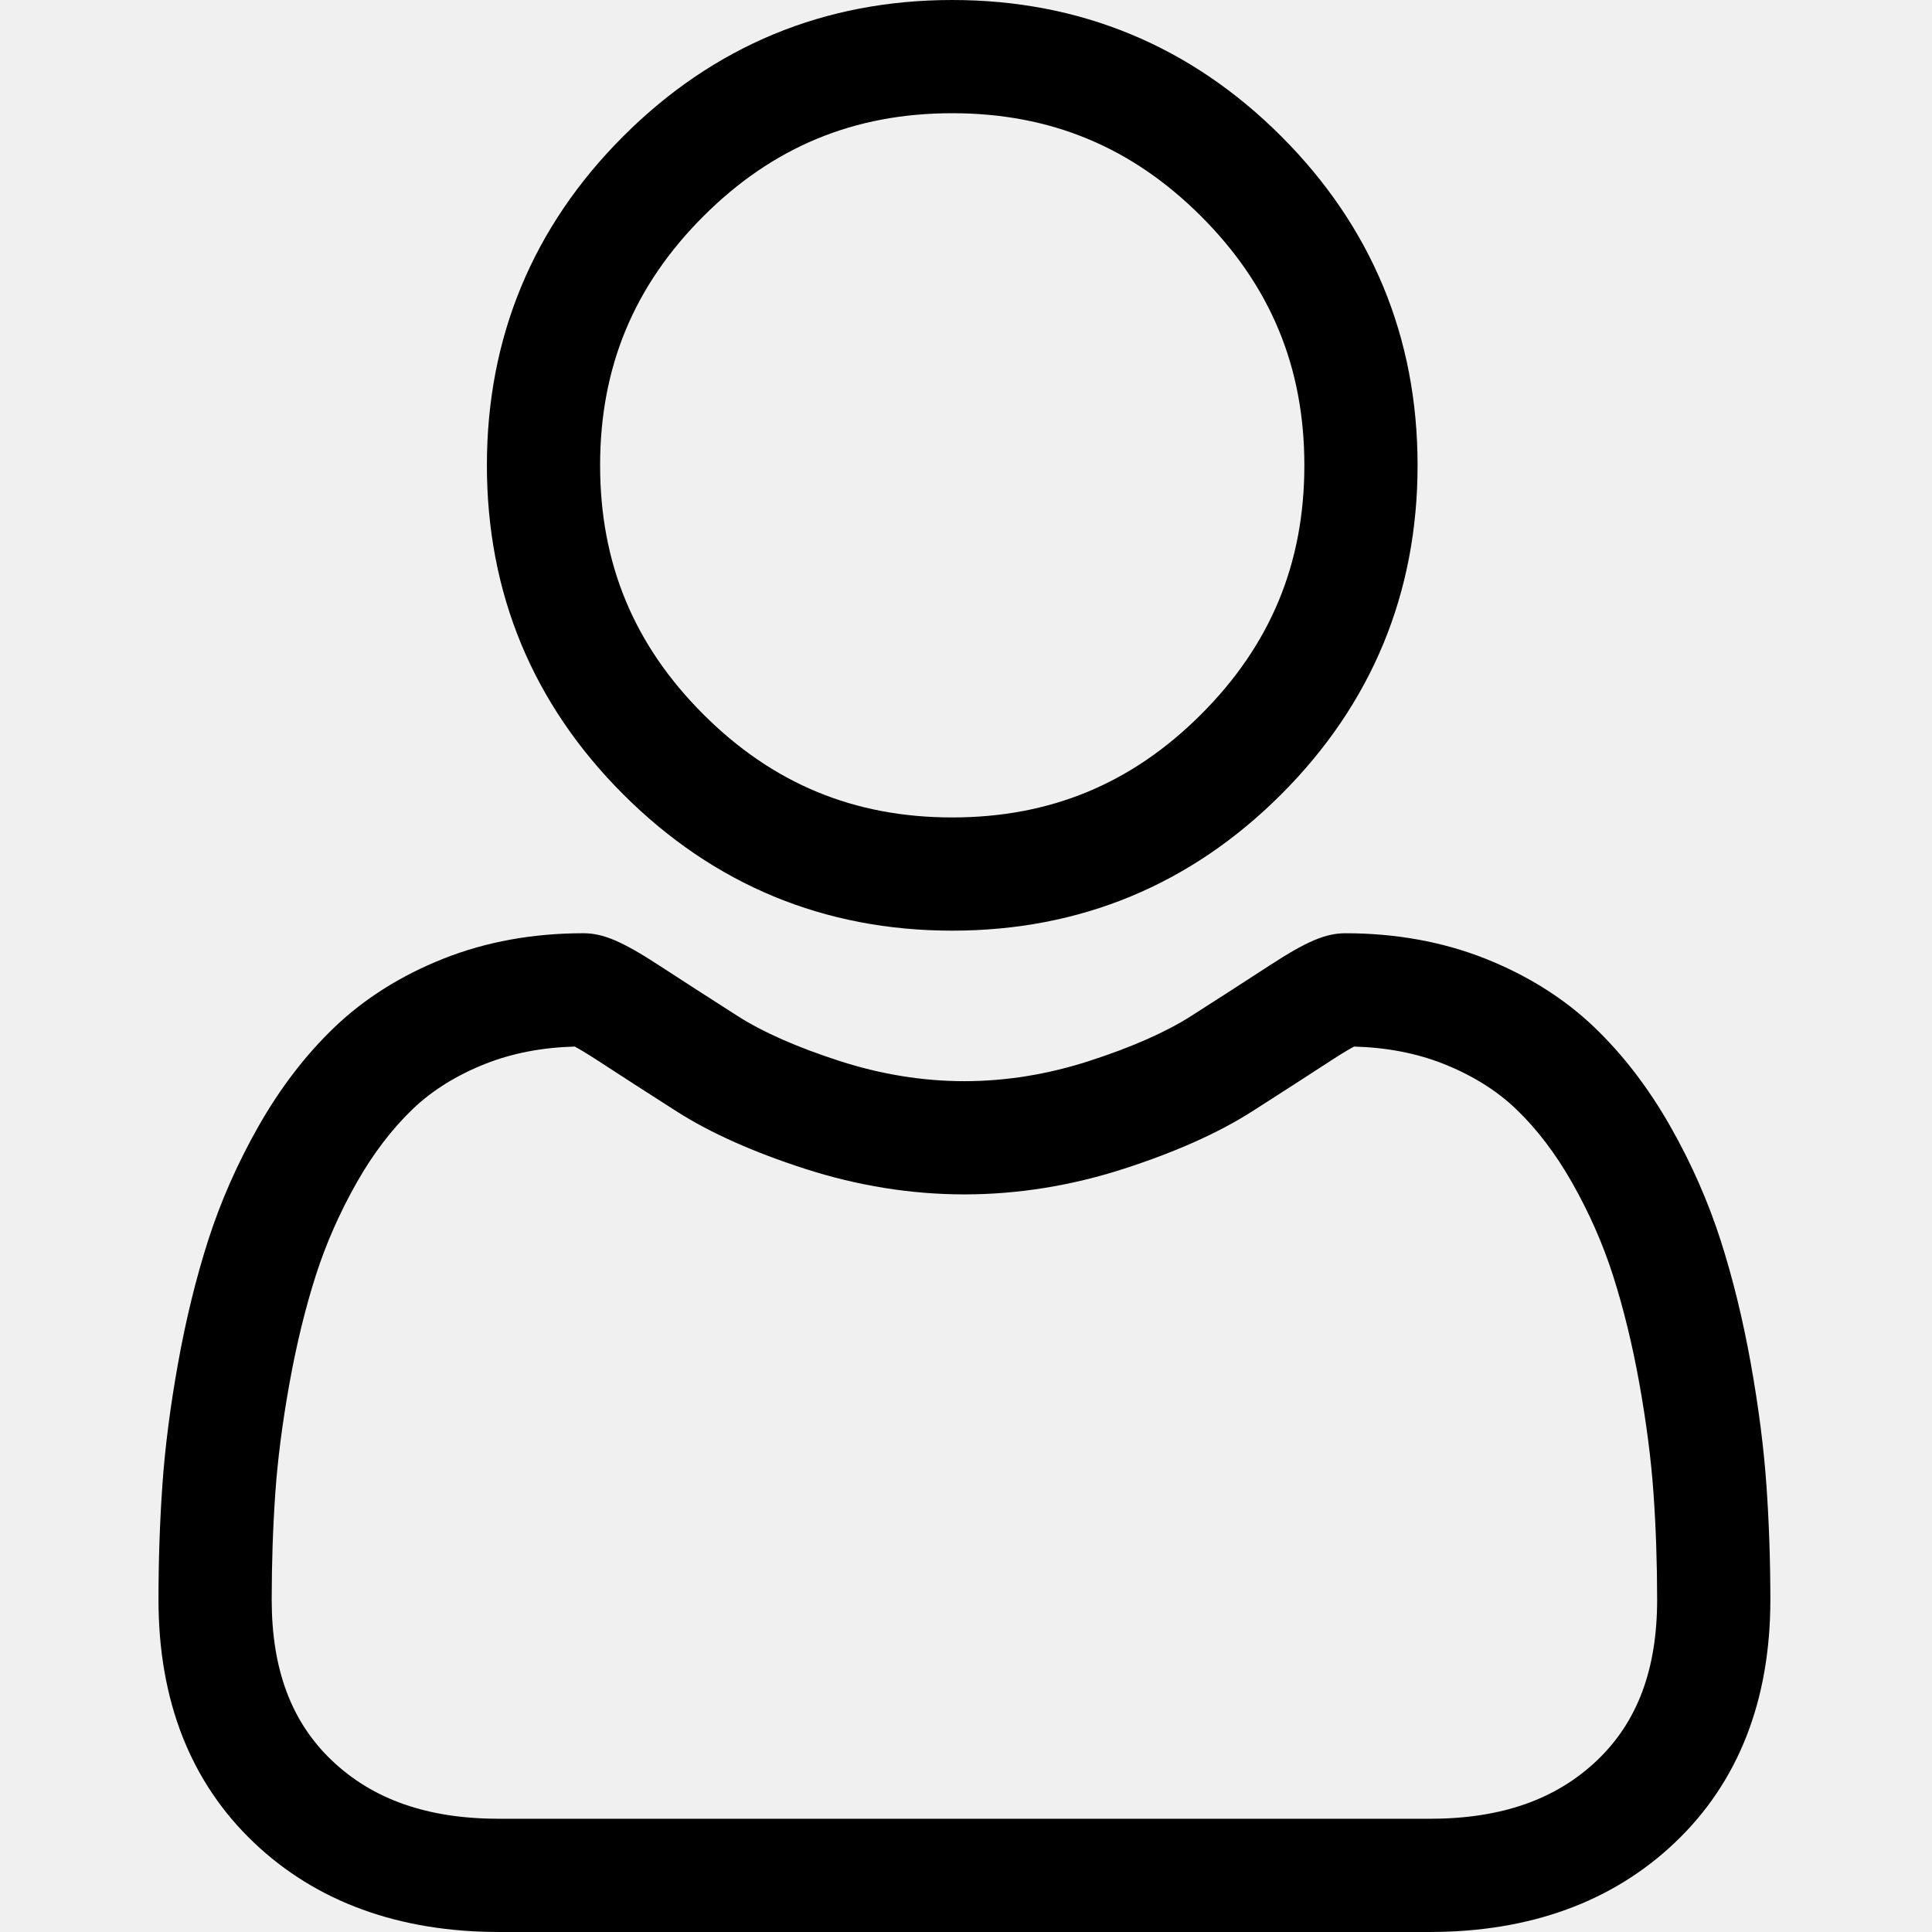
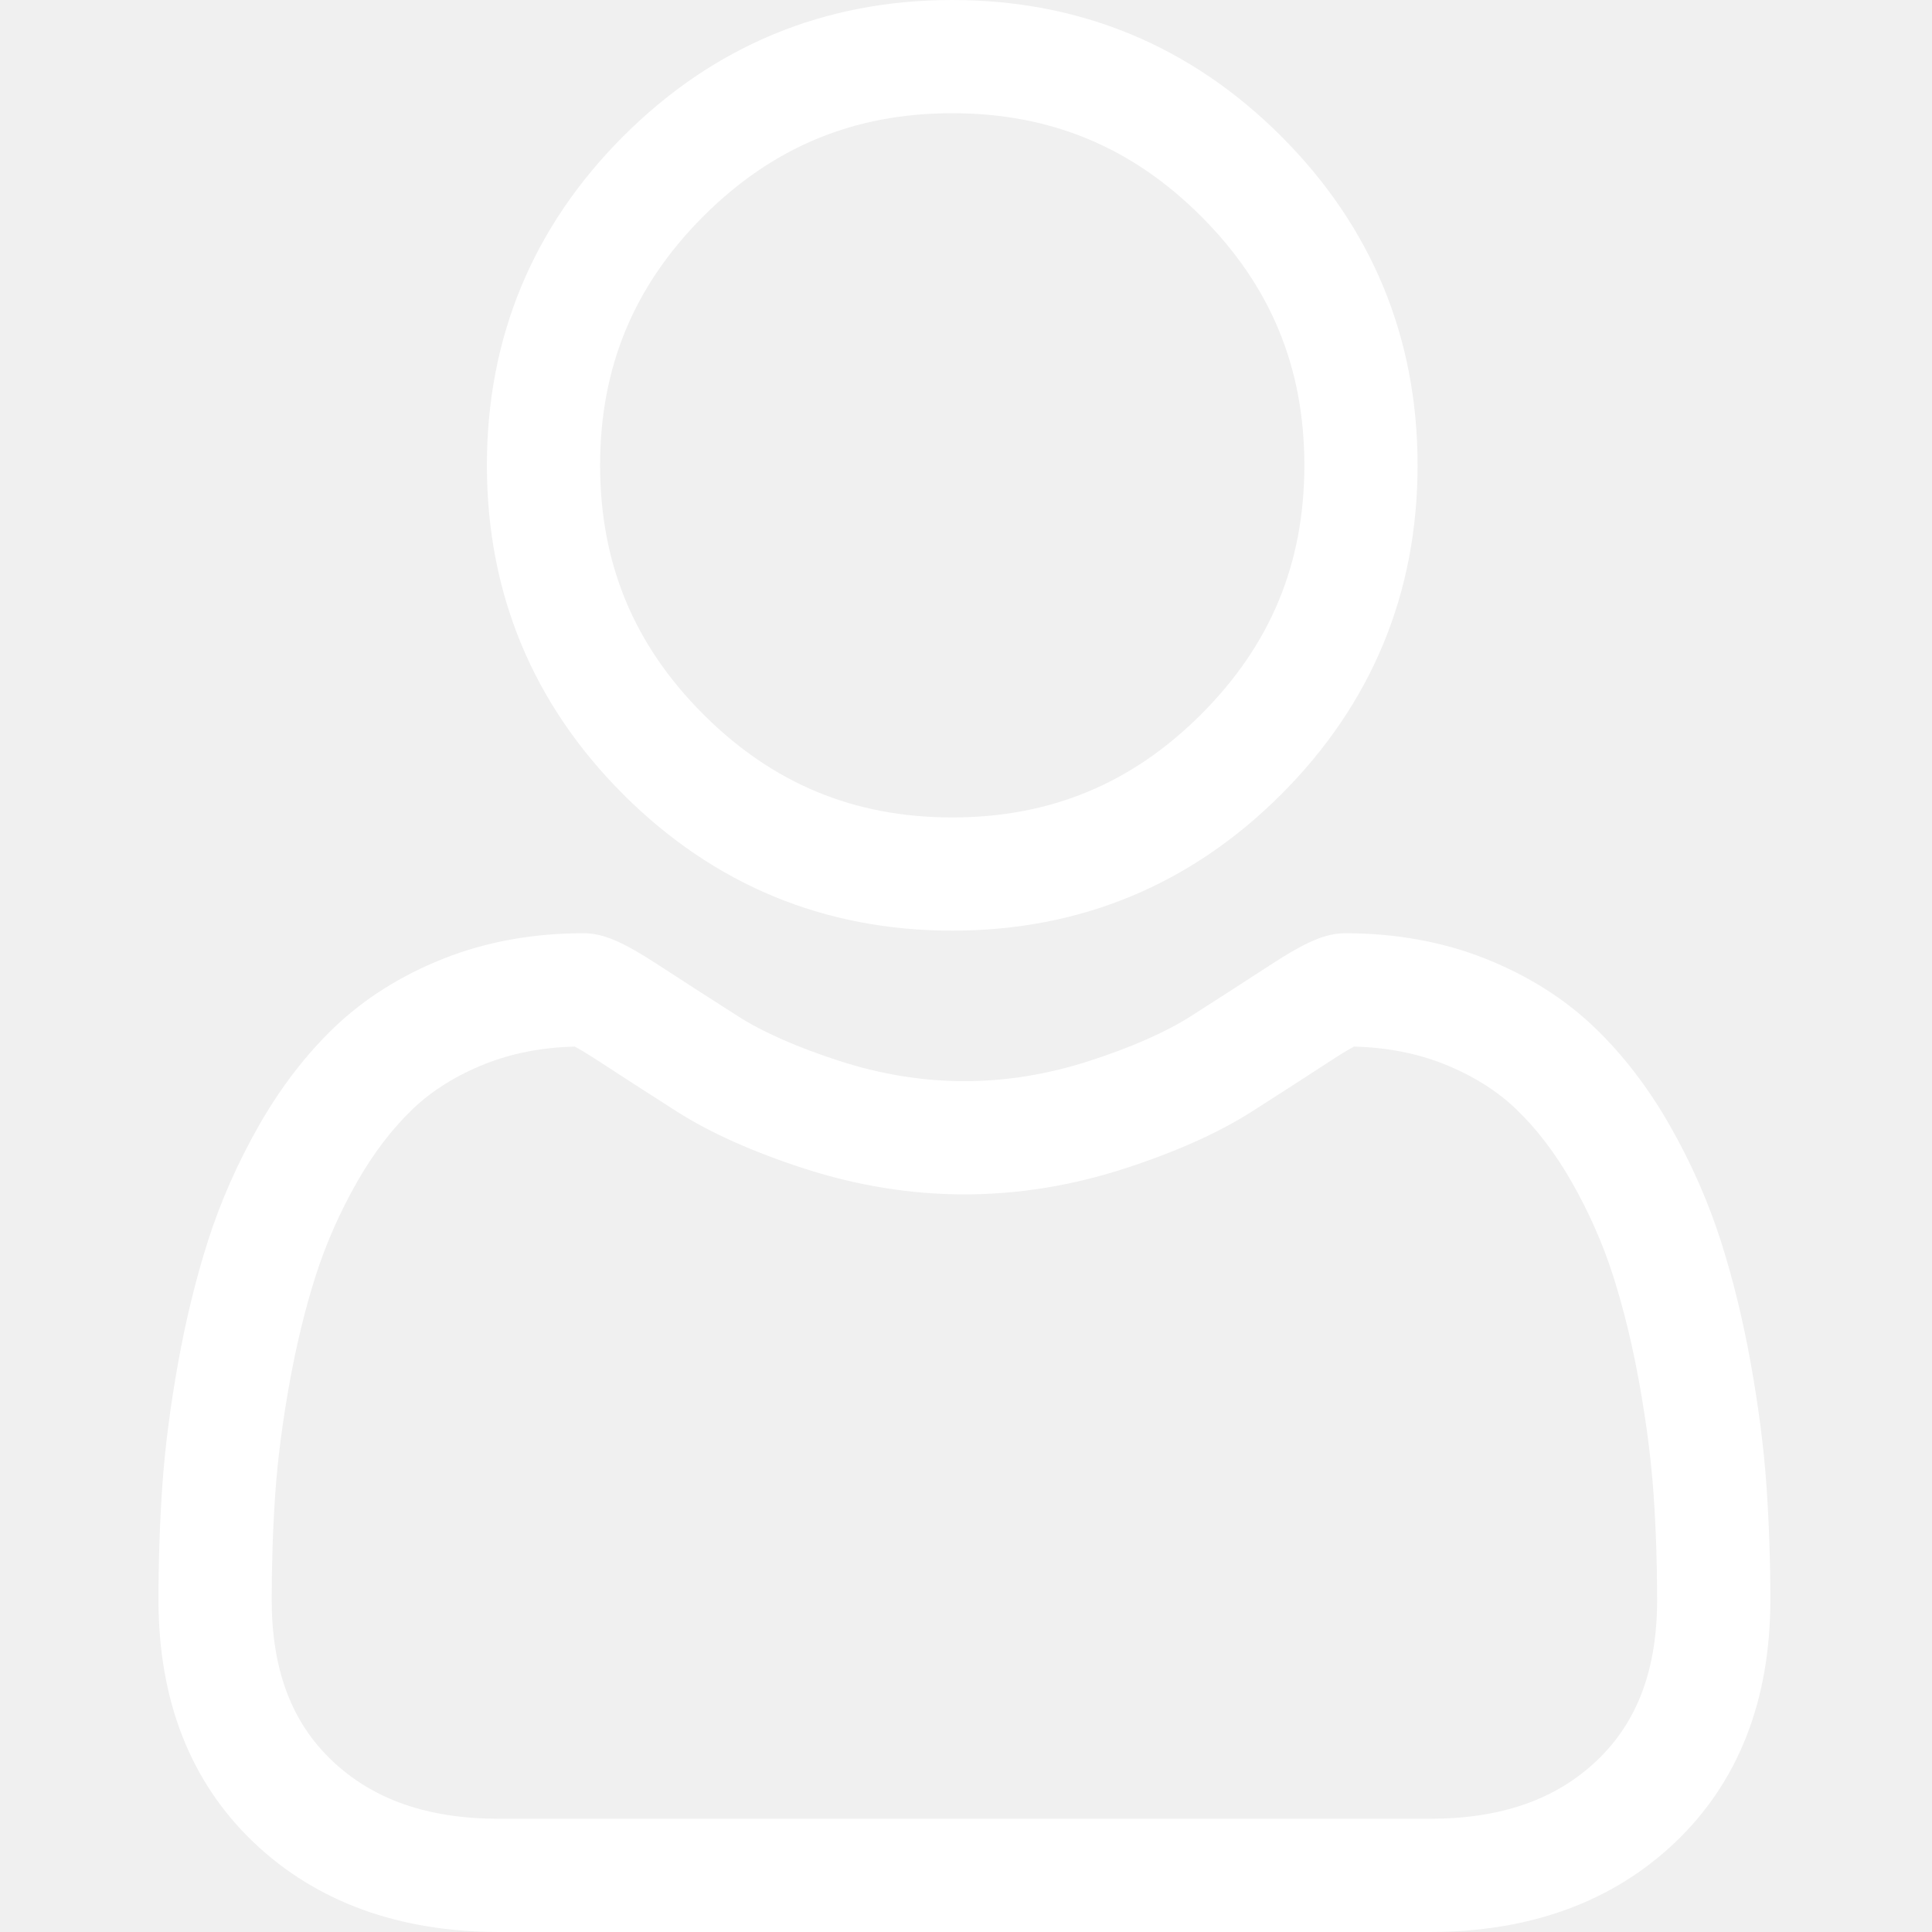
- <svg xmlns="http://www.w3.org/2000/svg" viewBox="-42 0 512 512.001">
-   <path d="m210.352 246.633c33.883 0 63.219-12.152 87.195-36.129 23.969-23.973 36.125-53.305 36.125-87.191 0-33.875-12.152-63.211-36.129-87.191-23.977-23.969-53.312-36.121-87.191-36.121-33.887 0-63.219 12.152-87.191 36.125s-36.129 53.309-36.129 87.188c0 33.887 12.156 63.223 36.129 87.195 23.98 23.969 53.316 36.125 87.191 36.125zm-65.973-189.293c18.395-18.395 39.973-27.336 65.973-27.336 25.996 0 47.578 8.941 65.977 27.336 18.395 18.398 27.34 39.98 27.34 65.973 0 26-8.945 47.578-27.34 65.977-18.398 18.398-39.98 27.34-65.977 27.34-25.992 0-47.57-8.945-65.973-27.34-18.398-18.395-27.344-39.977-27.344-65.977 0-25.992 8.945-47.574 27.344-65.973zm0 0" />
-   <path d="m426.129 393.703c-.691-9.977-2.09-20.859-4.148-32.352-2.078-11.578-4.754-22.523-7.957-32.527-3.312-10.34-7.809-20.551-13.375-30.336-5.77-10.156-12.551-19-20.16-26.277-7.957-7.613-17.699-13.734-28.965-18.199-11.227-4.441-23.668-6.691-36.977-6.691-5.227 0-10.281 2.145-20.043 8.5-6.008 3.918-13.035 8.449-20.879 13.461-6.707 4.273-15.793 8.277-27.016 11.902-10.949 3.543-22.066 5.34-33.043 5.34-10.969 0-22.086-1.797-33.043-5.34-11.211-3.621-20.301-7.625-26.996-11.898-7.77-4.965-14.801-9.496-20.898-13.469-9.754-6.355-14.809-8.5-20.035-8.5-13.312 0-25.75 2.254-36.973 6.699-11.258 4.457-21.004 10.578-28.969 18.199-7.609 7.281-14.391 16.121-20.156 26.273-5.559 9.785-10.059 19.992-13.371 30.34-3.199 10.004-5.875 20.945-7.953 32.523-2.062 11.477-3.457 22.363-4.148 32.363-.68 9.777-1.023 19.953-1.023 30.234 0 26.727 8.496 48.363 25.25 64.32 16.547 15.746 38.438 23.73 65.066 23.73h246.531c26.621 0 48.512-7.984 65.062-23.73 16.758-15.945 25.254-37.59 25.254-64.324-.004-10.316-.352-20.492-1.035-30.242zm-44.906 72.828c-10.934 10.406-25.449 15.465-44.379 15.465h-246.527c-18.934 0-33.449-5.059-44.379-15.461-10.723-10.207-15.934-24.141-15.934-42.586 0-9.594.316-19.066.949-28.16.617-8.922 1.879-18.723 3.75-29.137 1.848-10.285 4.199-19.938 6.996-28.676 2.684-8.379 6.344-16.676 10.883-24.668 4.332-7.617 9.316-14.152 14.816-19.418 5.145-4.926 11.629-8.957 19.27-11.98 7.066-2.797 15.008-4.328 23.629-4.559 1.051.559 2.922 1.625 5.953 3.602 6.168 4.02 13.277 8.605 21.137 13.625 8.859 5.648 20.273 10.75 33.91 15.152 13.941 4.508 28.16 6.797 42.273 6.797 14.113 0 28.336-2.289 42.27-6.793 13.648-4.41 25.059-9.508 33.93-15.164 8.043-5.141 14.953-9.594 21.121-13.617 3.031-1.973 4.902-3.043 5.953-3.602 8.625.23 16.566 1.762 23.637 4.559 7.637 3.023 14.121 7.059 19.266 11.98 5.5 5.262 10.484 11.797 14.816 19.422 4.543 7.988 8.207 16.289 10.887 24.66 2.801 8.75 5.156 18.398 7 28.676 1.867 10.434 3.133 20.238 3.75 29.145v.008c.637 9.059.957 18.527.961 28.148-.004 18.449-5.215 32.379-15.938 42.582zm0 0" />
+ <svg xmlns="http://www.w3.org/2000/svg" fill="white" viewBox="-42 0 512 512.001">
+   <path d="M210.352 246.633c33.883 0 63.219-12.152 87.195-36.129 23.969-23.973 36.125-53.305 36.125-87.191 0-33.875-12.152-63.211-36.129-87.191C273.567 12.152 244.231 0 210.352 0c-33.887 0-63.219 12.152-87.191 36.125s-36.129 53.309-36.129 87.188c0 33.887 12.156 63.223 36.129 87.195 23.98 23.969 53.316 36.125 87.191 36.125zm-65.973-189.293c18.395-18.395 39.973-27.336 65.973-27.336 25.996 0 47.578 8.941 65.977 27.336 18.395 18.398 27.34 39.98 27.34 65.973 0 26-8.945 47.578-27.34 65.977-18.398 18.398-39.98 27.34-65.977 27.34-25.992 0-47.57-8.945-65.973-27.34-18.398-18.395-27.344-39.977-27.344-65.977 0-25.992 8.945-47.574 27.344-65.973zm0 0M426.129 393.703c-.692-9.976-2.09-20.859-4.149-32.352-2.078-11.578-4.754-22.523-7.957-32.527-3.313-10.34-7.809-20.551-13.375-30.336-5.77-10.156-12.551-19-20.16-26.277-7.957-7.613-17.699-13.734-28.965-18.199-11.226-4.441-23.668-6.691-36.977-6.691-5.227 0-10.281 2.144-20.043 8.5-6.008 3.918-13.035 8.449-20.879 13.461-6.707 4.273-15.793 8.277-27.016 11.902-10.949 3.543-22.066 5.34-33.043 5.34-10.969 0-22.086-1.797-33.043-5.34-11.211-3.621-20.301-7.625-26.996-11.898-7.77-4.965-14.801-9.496-20.898-13.469-9.754-6.356-14.809-8.5-20.035-8.5-13.313 0-25.75 2.254-36.973 6.699-11.258 4.457-21.004 10.578-28.969 18.199-7.609 7.281-14.391 16.121-20.156 26.273-5.559 9.785-10.059 19.992-13.371 30.34-3.199 10.004-5.875 20.945-7.953 32.523-2.062 11.476-3.457 22.363-4.149 32.363C.344 403.492 0 413.668 0 423.949c0 26.727 8.496 48.363 25.25 64.32C41.797 504.016 63.688 512 90.316 512h246.531c26.621 0 48.512-7.984 65.062-23.73 16.758-15.945 25.254-37.59 25.254-64.324-.004-10.316-.352-20.492-1.035-30.242zm-44.906 72.828c-10.934 10.406-25.449 15.465-44.379 15.465H90.317c-18.934 0-33.449-5.059-44.379-15.461-10.723-10.207-15.934-24.141-15.934-42.586 0-9.594.316-19.066.949-28.16.617-8.922 1.879-18.723 3.75-29.137 1.848-10.285 4.199-19.938 6.996-28.676 2.684-8.379 6.344-16.676 10.883-24.668 4.332-7.617 9.316-14.152 14.816-19.418 5.145-4.926 11.629-8.957 19.27-11.98 7.066-2.797 15.008-4.328 23.629-4.559 1.051.559 2.922 1.625 5.953 3.602 6.168 4.02 13.277 8.605 21.137 13.625 8.859 5.649 20.273 10.75 33.91 15.152 13.941 4.508 28.16 6.797 42.273 6.797 14.113 0 28.336-2.289 42.27-6.793 13.649-4.41 25.059-9.508 33.93-15.164 8.043-5.141 14.953-9.594 21.121-13.617 3.031-1.973 4.902-3.043 5.953-3.602 8.625.23 16.567 1.762 23.637 4.559 7.637 3.023 14.121 7.059 19.266 11.98 5.5 5.262 10.484 11.797 14.816 19.422 4.543 7.988 8.207 16.289 10.887 24.66 2.801 8.75 5.156 18.398 7 28.676 1.867 10.434 3.133 20.238 3.75 29.145v.008c.637 9.059.957 18.527.961 28.148-.004 18.449-5.215 32.379-15.938 42.582zm0 0" />
</svg>
